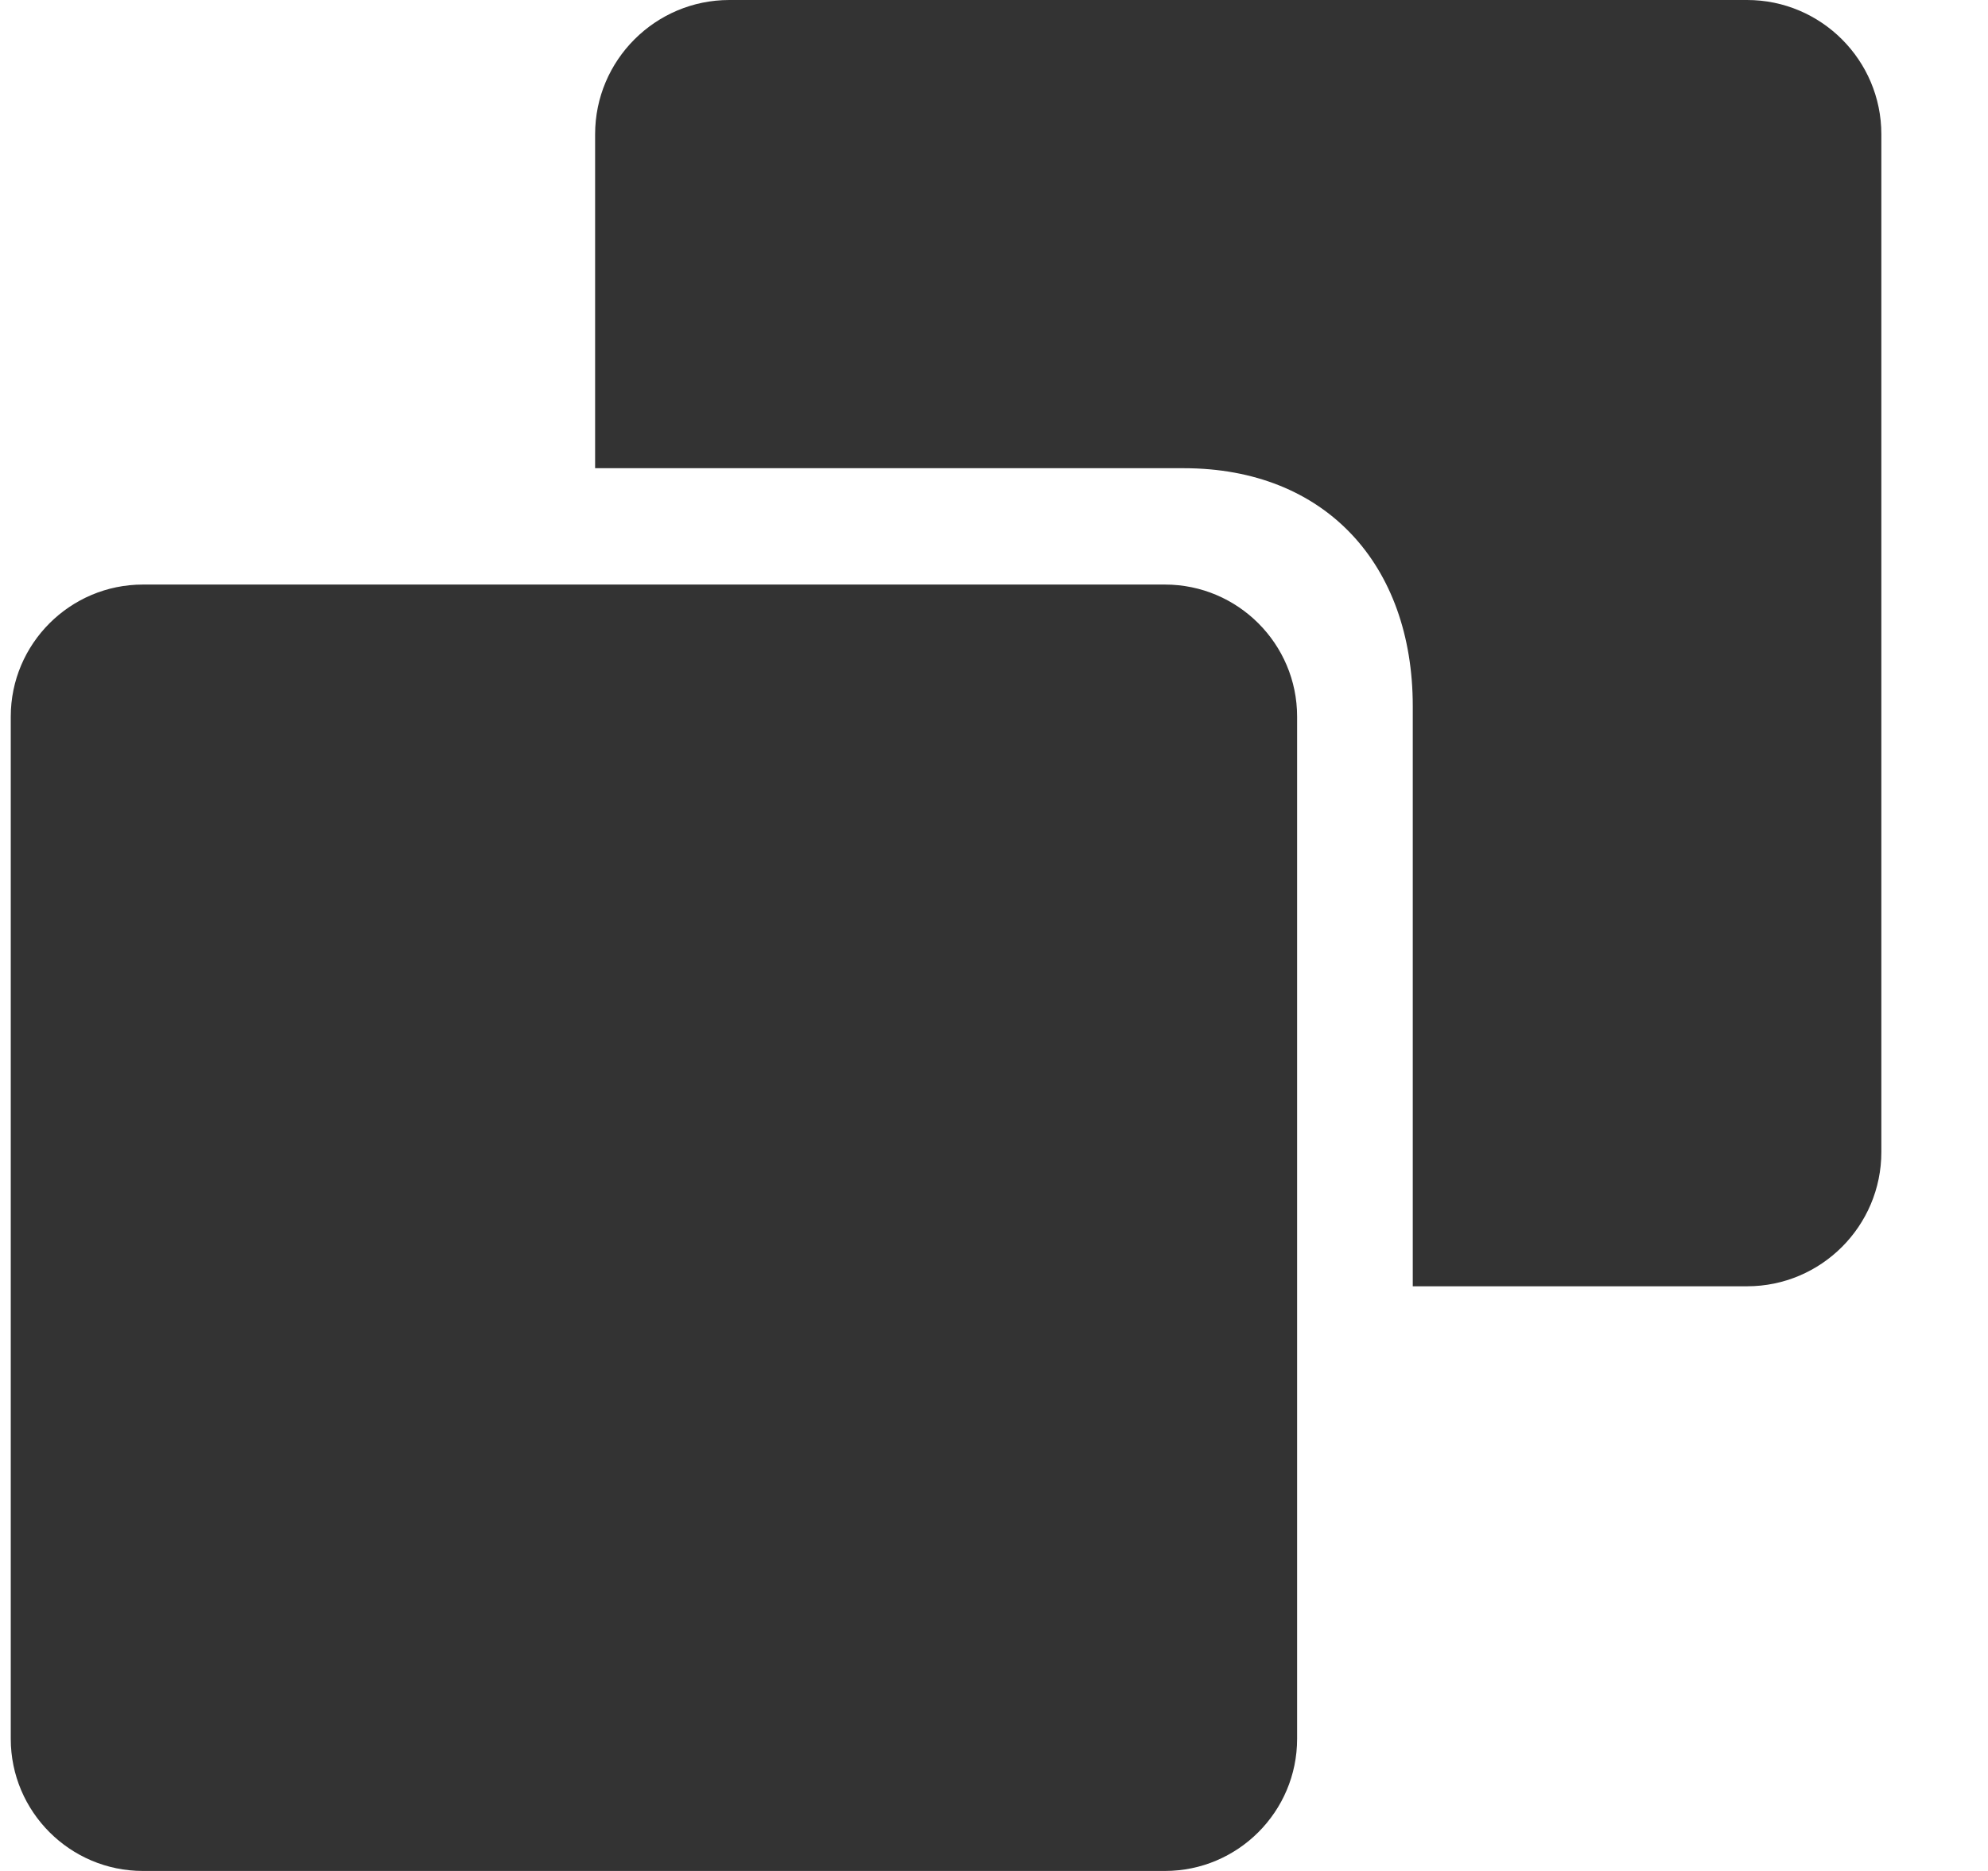
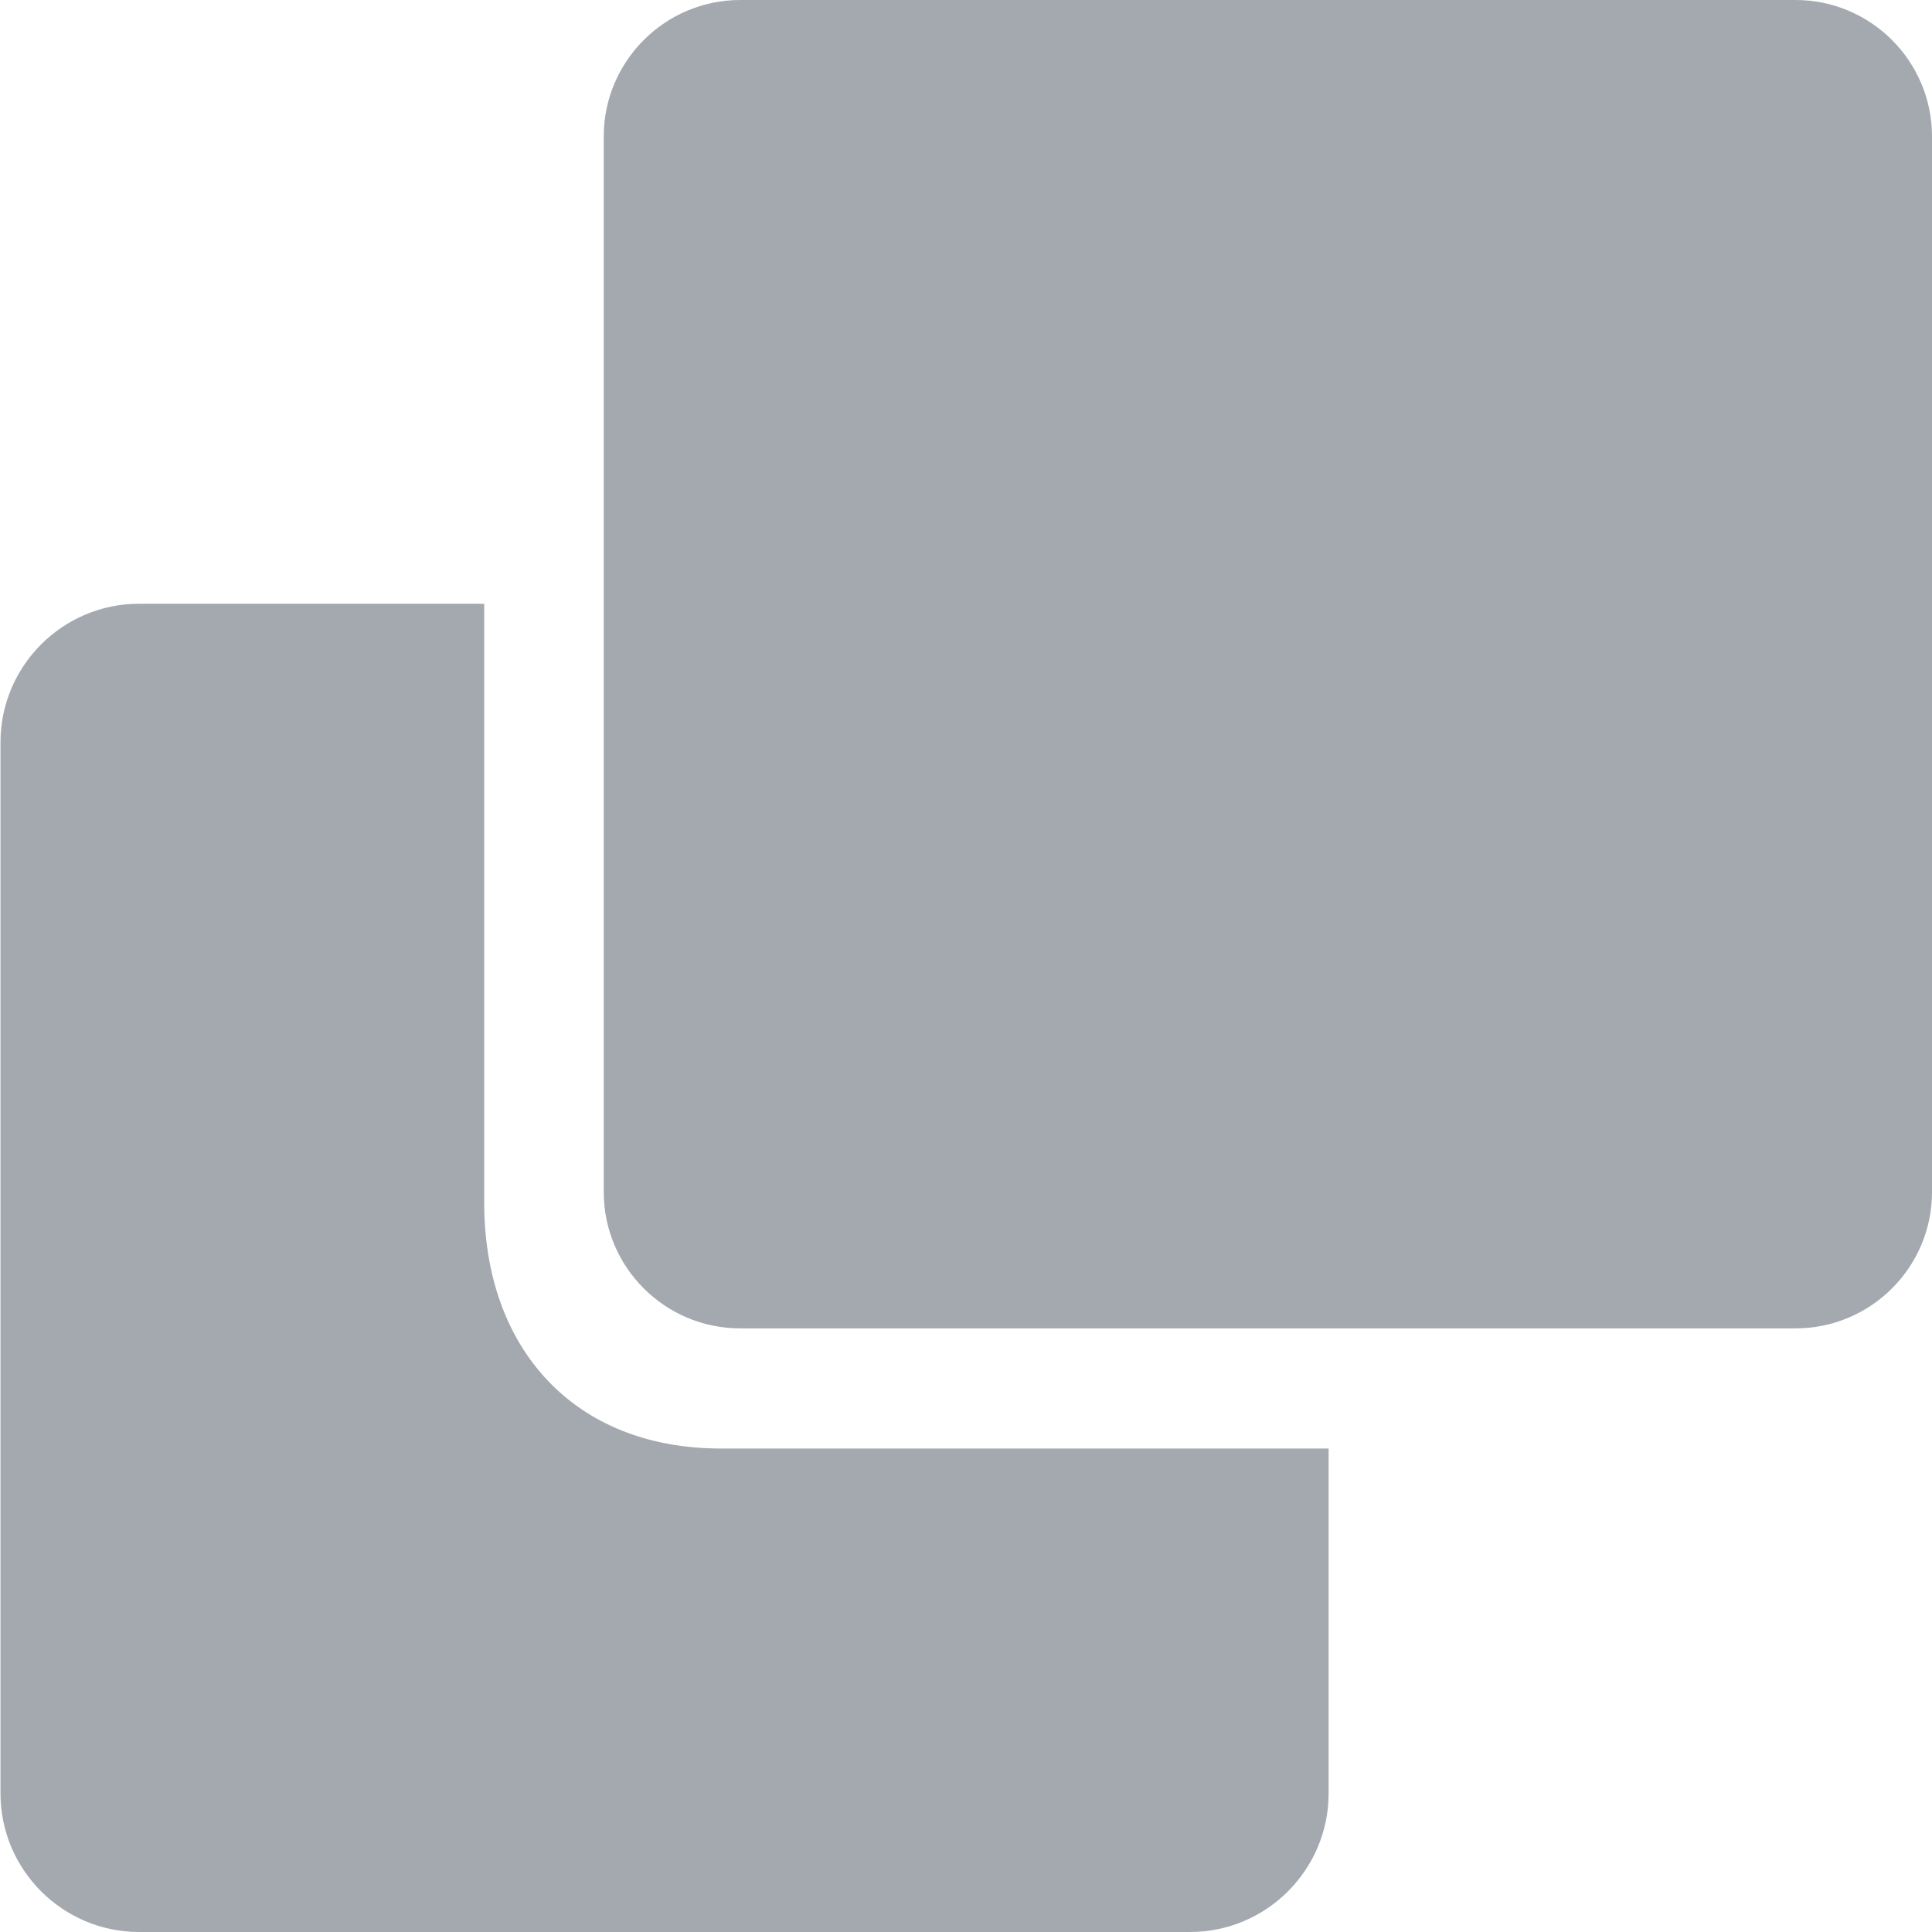
- <svg xmlns="http://www.w3.org/2000/svg" width="17" height="16" viewBox="0 0 17 16" fill="none">
-   <path fill-rule="evenodd" clip-rule="evenodd" d="M6.237 0H14.94C15.573 0 16.088 0.515 16.088 1.148V9.852C16.088 10.485 15.573 11 14.94 11H12.081V6.039C12.081 4.828 11.334 4.004 10.123 4.004H5.089V1.148C5.089 0.515 5.604 0 6.237 0ZM1.222 4.999H9.962C10.585 4.999 11.092 5.506 11.092 6.128V14.87C11.092 15.493 10.585 16 9.962 16H1.222C0.599 16 0.092 15.493 0.092 14.87V6.128C0.092 5.506 0.599 4.999 1.222 4.999Z" fill="#333333" />
+ <svg xmlns="http://www.w3.org/2000/svg" width="16" height="16" viewBox="0 0 16 16" fill="none">
+   <path fill-rule="evenodd" clip-rule="evenodd" d="M9.855 16L1.152 16C0.519 16 0.004 15.485 0.004 14.852L0.004 6.148C0.004 5.515 0.519 5 1.152 5L4.01 5L4.01 9.961C4.01 11.172 4.758 11.996 5.969 11.996L11.003 11.996L11.003 14.852C11.003 15.485 10.488 16 9.855 16ZM14.87 11.001L6.13 11.001C5.507 11.001 5 10.495 5 9.872L5 1.13C5 0.507 5.507 9.17346e-07 6.13 8.62887e-07L14.87 9.87639e-08C15.493 4.43048e-08 16 0.507 16 1.13L16 9.872C16 10.495 15.493 11.001 14.87 11.001Z" fill="#A3A9AE" />
</svg>
